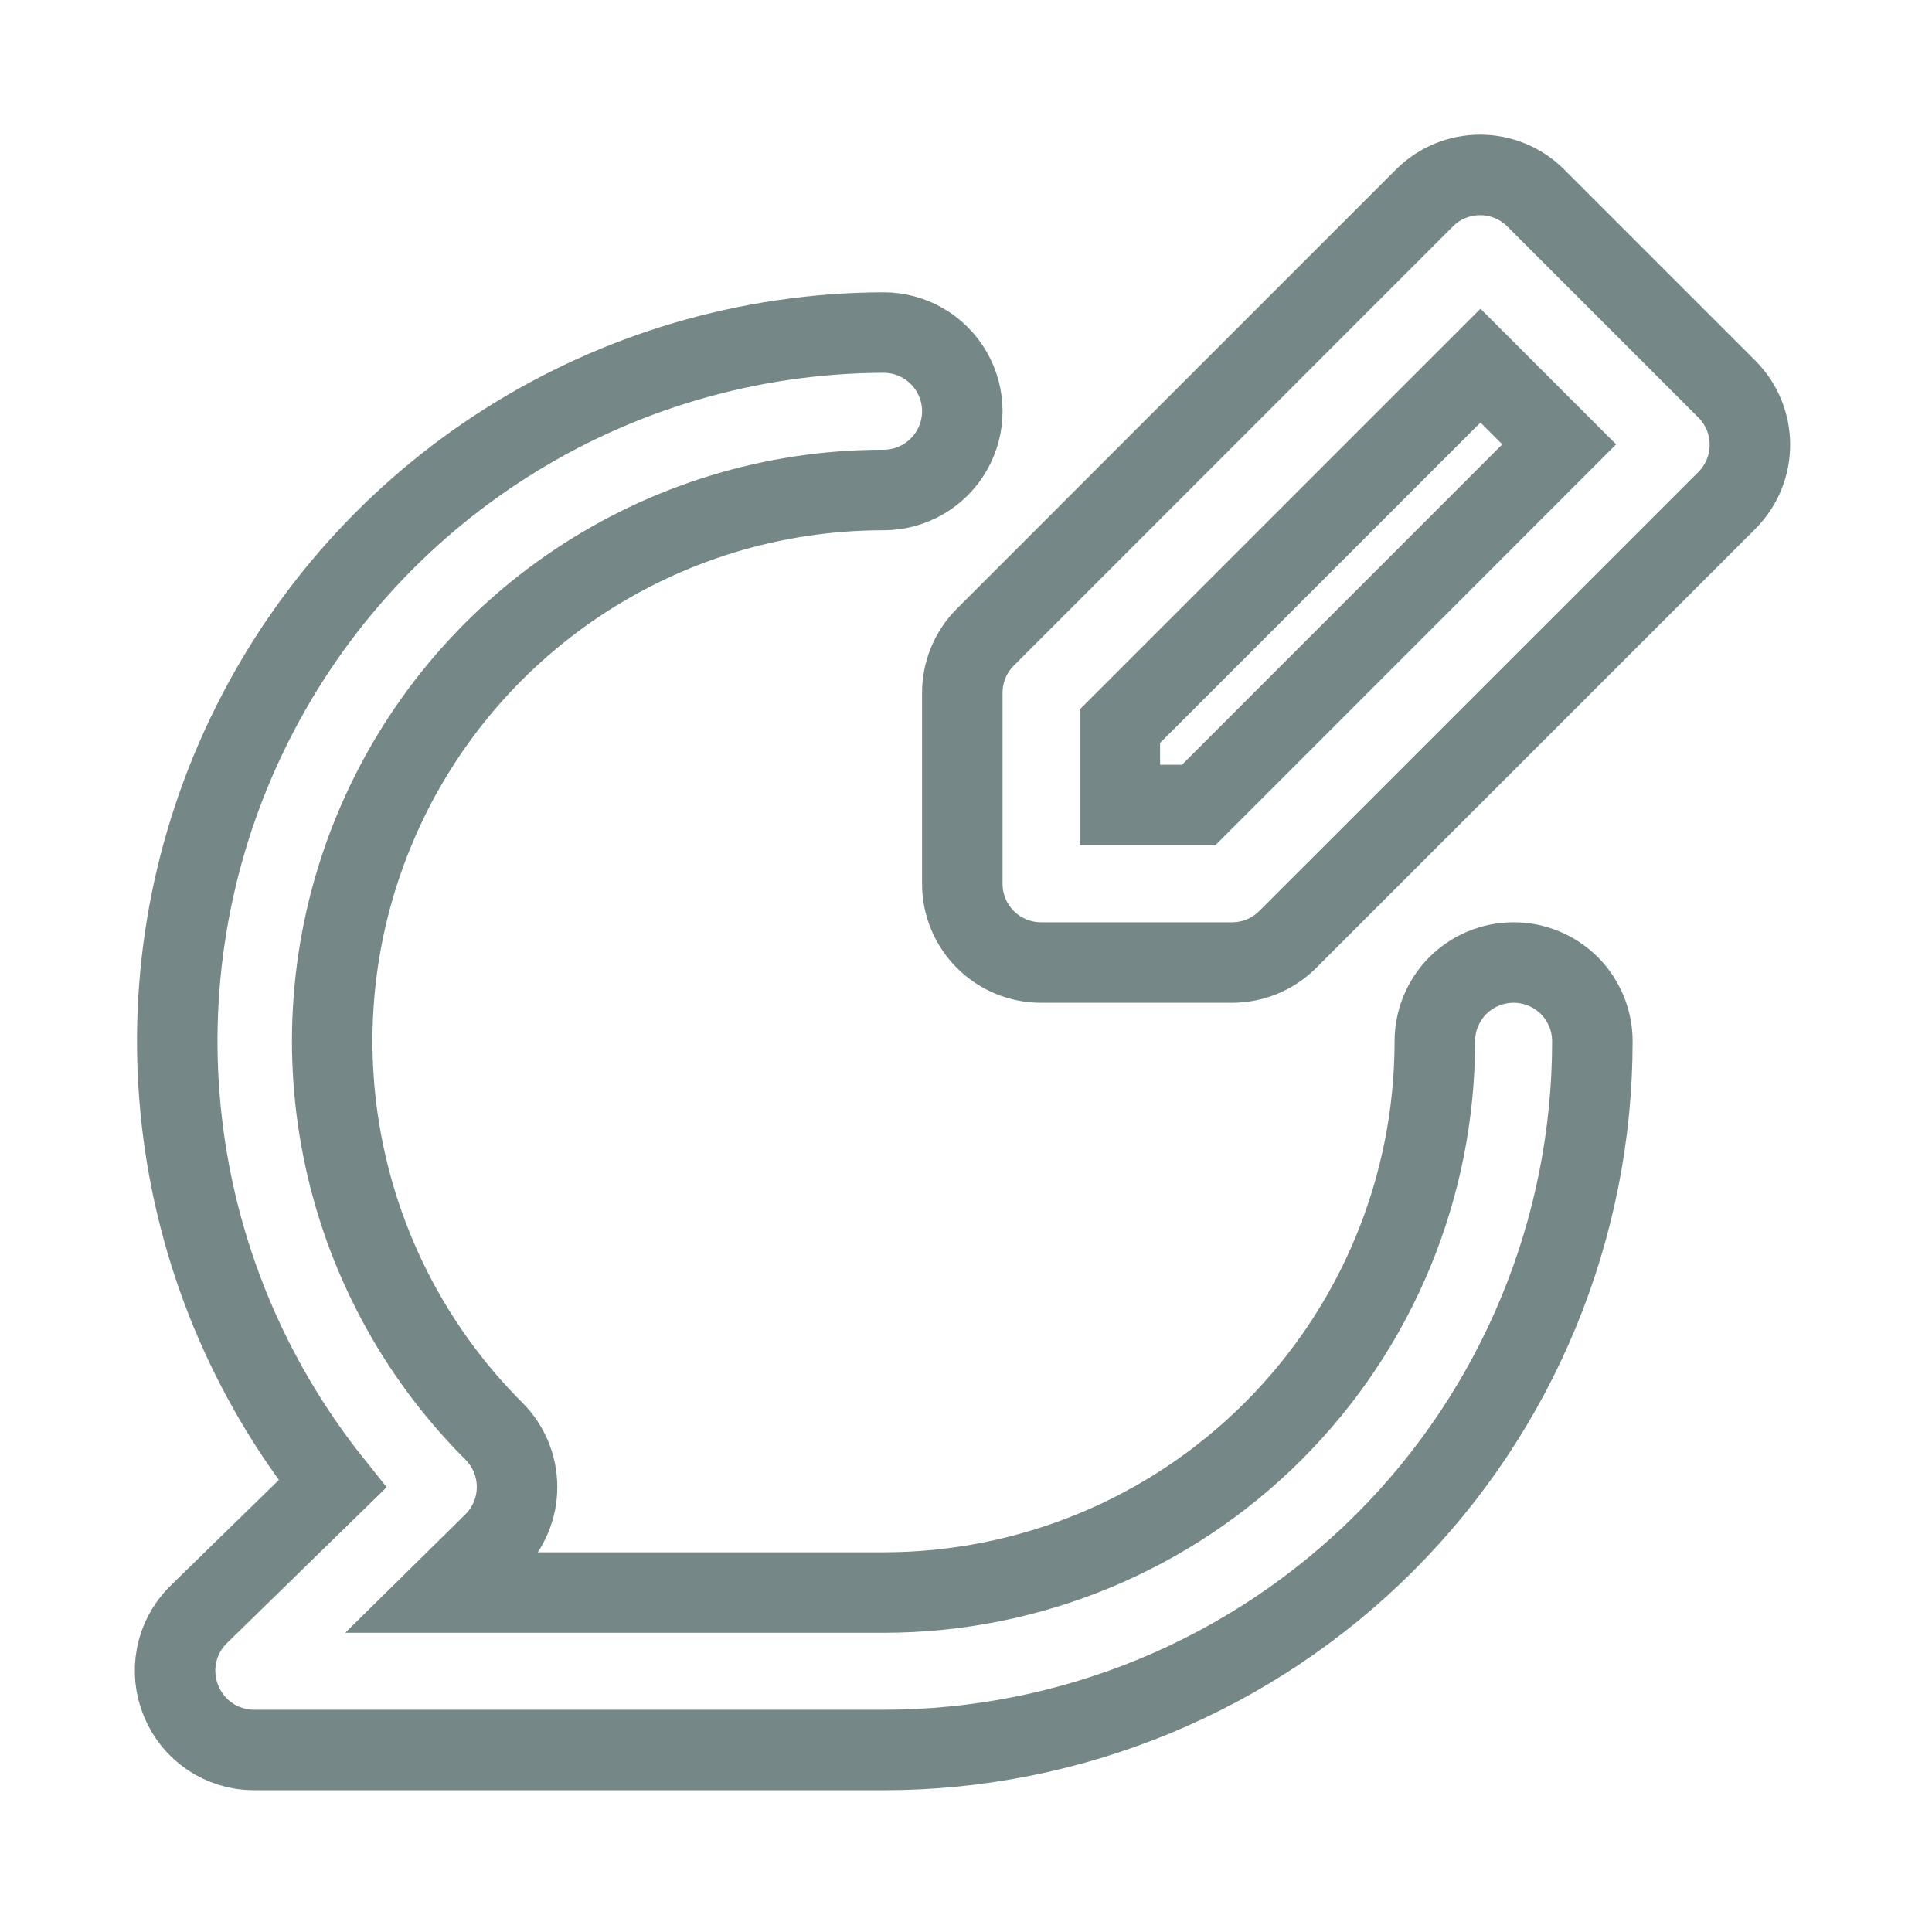
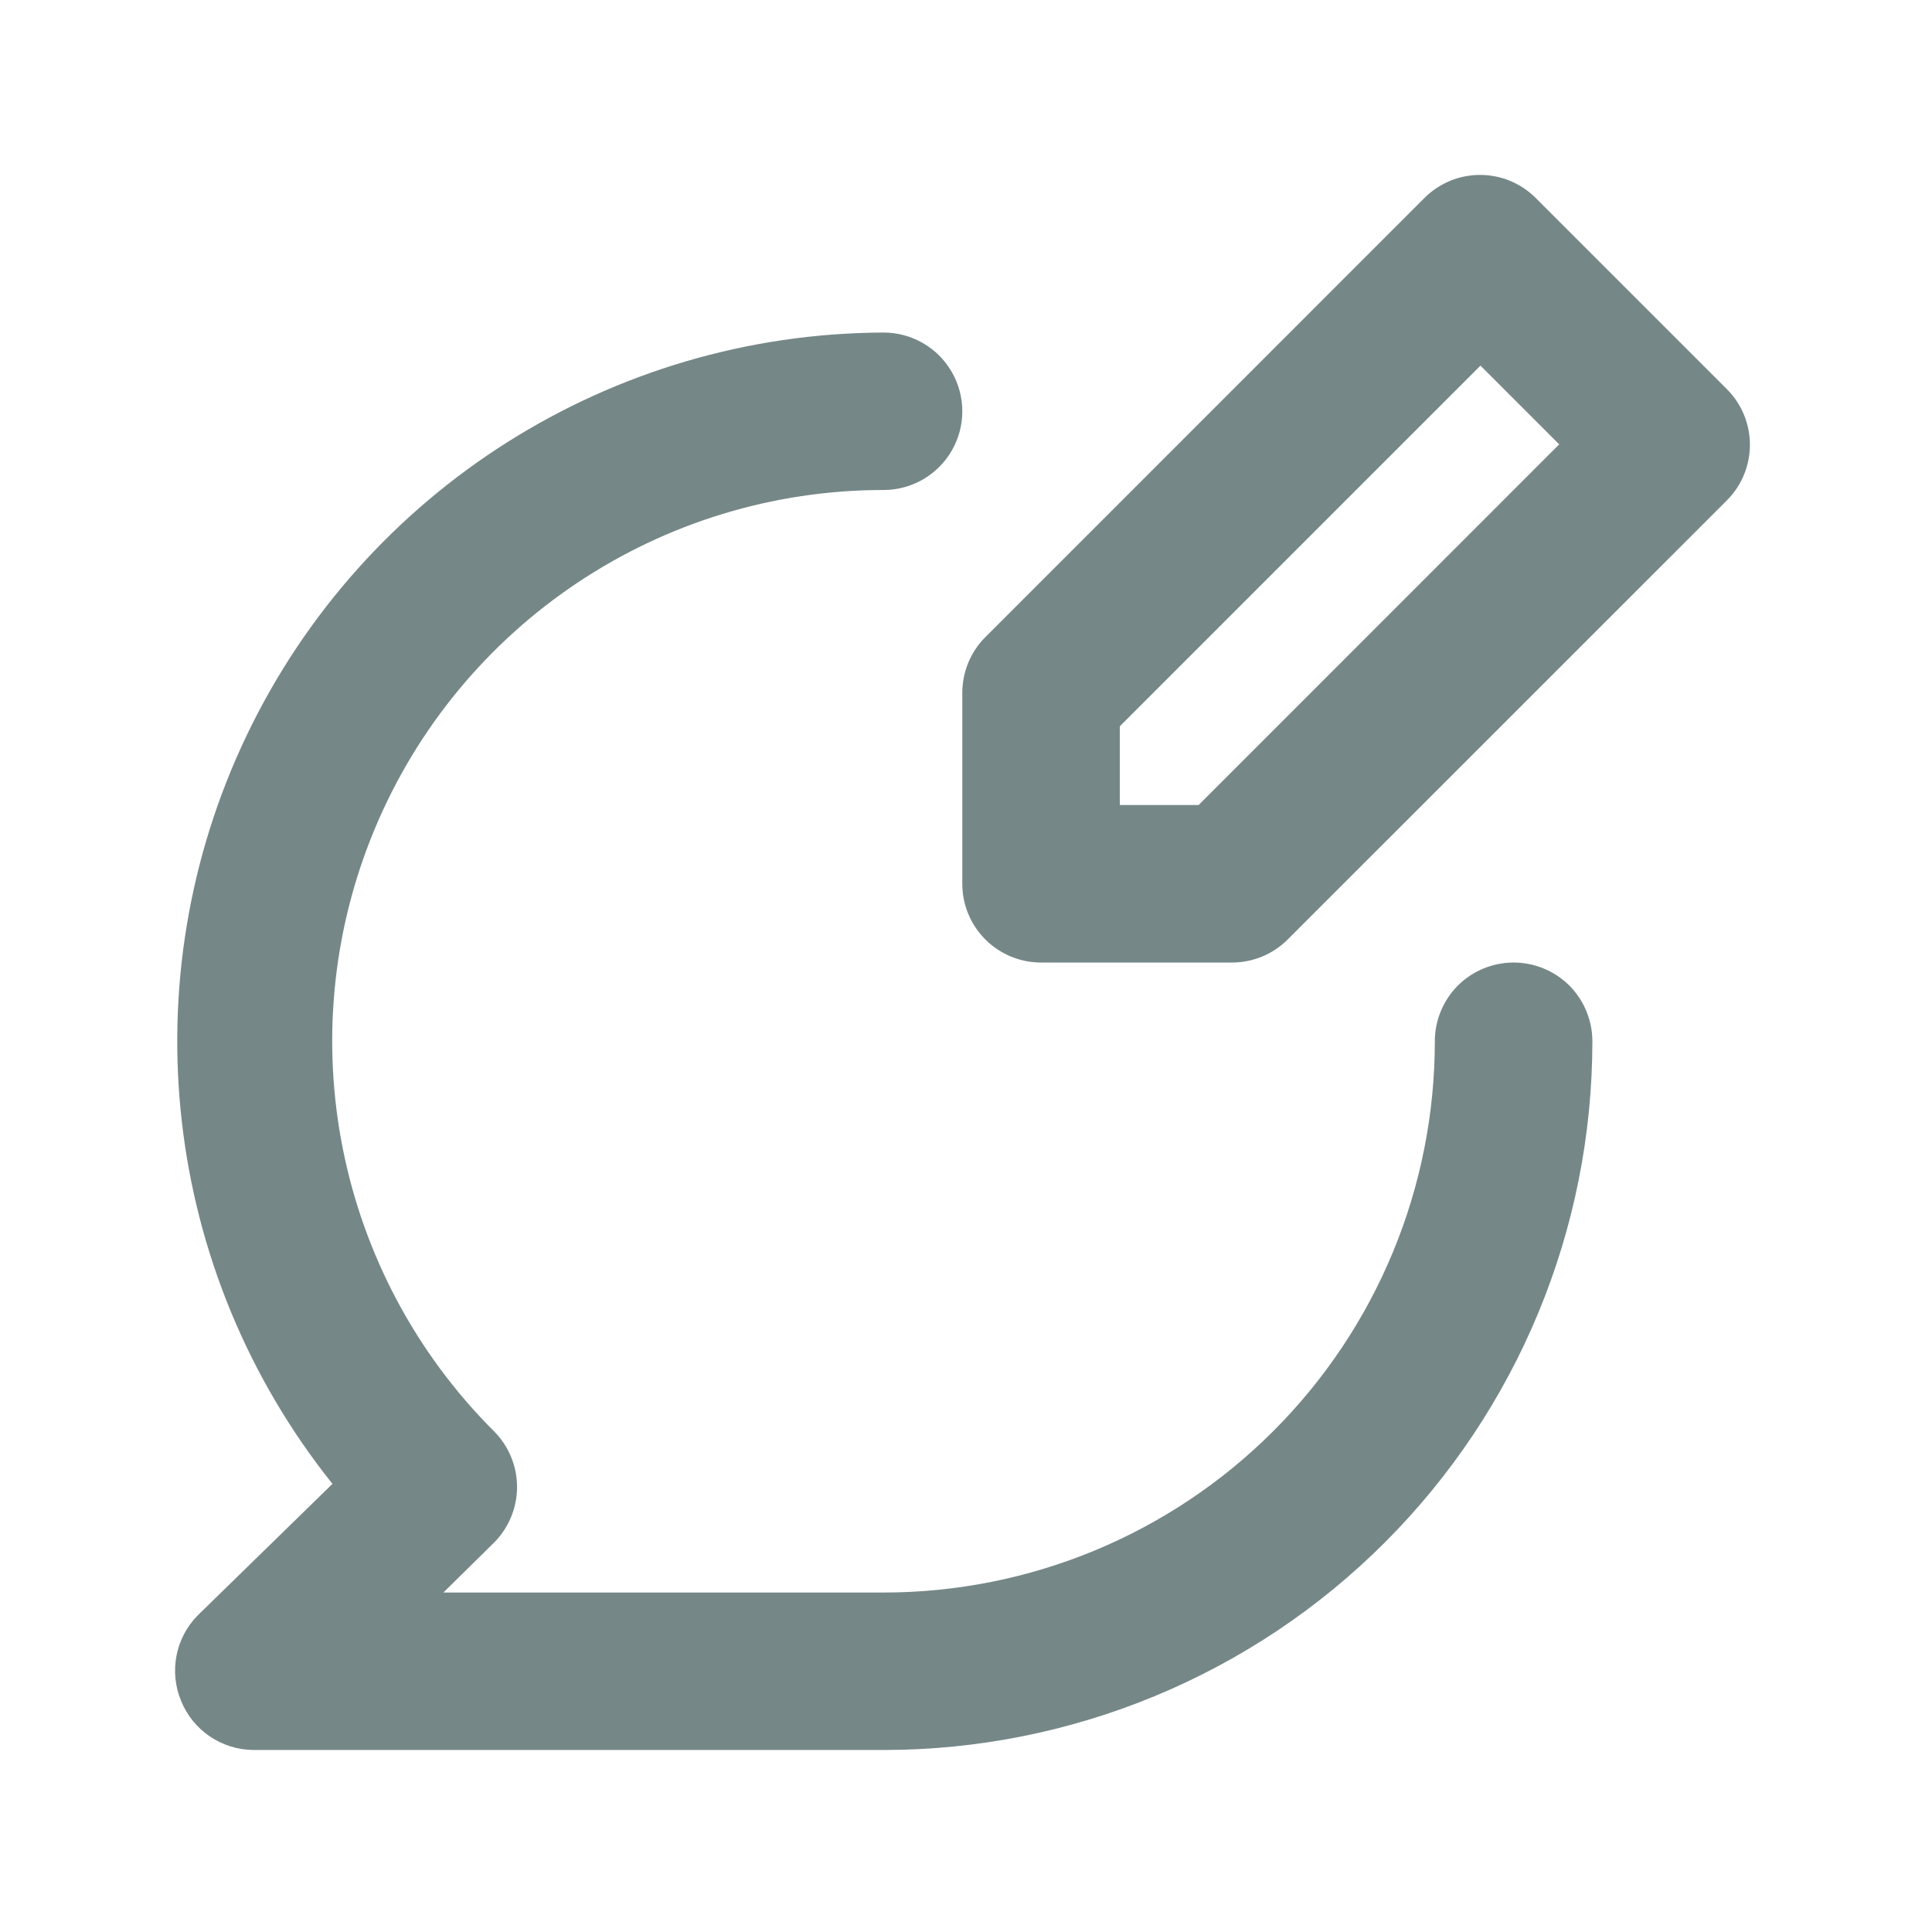
- <svg xmlns="http://www.w3.org/2000/svg" style="isolation:isolate" viewBox="0 0 24 24">
+ <svg xmlns="http://www.w3.org/2000/svg" style="isolation:isolate" viewBox="0 0 24 24" width="24pt" height="24pt">
  <defs>
-     <clipPath id="a">
-       <path d="M0 0h24v24H0z" />
+     <clipPath id="_clipPath_oV4wXPYiSTOzvkdpTwOQlJCOAW2aCwoM">
+       <rect width="24" height="24" />
    </clipPath>
  </defs>
-   <g clip-path="url(#a)">
-     <path d="m21.453 4.835-2.377-2.377c-.382-.38-.998-.38-1.38 0l-5.458 5.459c-.183.184-.285.434-.284.694v2.368c0 .26.103.508.287.692.183.183.432.286.692.286H15.3c.26.001.51-.101.694-.284l5.459-5.458c.38-.382.38-.998 0-1.38ZM14.889 10h-.978v-.978l4.48-4.48.978.978L14.89 10h-.001Zm3.913 1.957c-.259 0-.508.103-.692.286-.183.184-.286.433-.286.692 0 1.816-.721 3.558-2.006 4.842-1.284 1.285-3.026 2.006-4.842 2.006H5.508l.626-.617c.185-.184.289-.434.289-.694 0-.261-.104-.511-.289-.695-1.959-1.958-2.546-4.904-1.486-7.463 1.06-2.559 3.558-4.228 6.328-4.227.349 0 .672-.186.847-.489.175-.303.175-.675 0-.978-.175-.303-.498-.489-.847-.489-3.378.012-6.452 1.955-7.911 5.003-1.459 3.047-1.045 6.66 1.065 9.299l-1.673 1.633c-.278.281-.359.702-.206 1.067.15.365.505.604.9.606h7.826c2.335 0 4.575-.927 6.226-2.578 1.651-1.651 2.578-3.891 2.578-6.226 0-.259-.103-.508-.286-.692-.184-.183-.433-.286-.692-.286h-.001Z" fill="none" vector-effect="non-scaling-stroke" stroke="#768787" />
+   <g clip-path="url(#_clipPath_oV4wXPYiSTOzvkdpTwOQlJCOAW2aCwoM)">
+     <path d=" M 21.453 4.835 L 19.076 2.458 C 18.694 2.078 18.078 2.078 17.696 2.458 L 12.238 7.917 C 12.055 8.101 11.953 8.351 11.954 8.611 L 11.954 10.979 C 11.954 11.239 12.057 11.487 12.241 11.671 C 12.424 11.854 12.673 11.957 12.933 11.957 L 15.3 11.957 C 15.56 11.958 15.81 11.856 15.994 11.673 L 21.453 6.215 C 21.833 5.833 21.833 5.217 21.453 4.835 Z  M 14.889 10 L 13.911 10 L 13.911 9.022 L 18.391 4.542 L 19.369 5.52 L 14.89 10 L 14.889 10 Z  M 18.802 11.957 C 18.543 11.957 18.294 12.06 18.11 12.243 C 17.927 12.427 17.824 12.676 17.824 12.935 C 17.824 14.751 17.103 16.493 15.818 17.777 C 14.534 19.062 12.792 19.783 10.976 19.783 L 5.508 19.783 L 6.134 19.166 C 6.319 18.982 6.423 18.732 6.423 18.472 C 6.423 18.211 6.319 17.961 6.134 17.777 C 4.175 15.819 3.588 12.873 4.648 10.314 C 5.708 7.755 8.206 6.086 10.976 6.087 C 11.325 6.087 11.648 5.901 11.823 5.598 C 11.998 5.295 11.998 4.923 11.823 4.62 C 11.648 4.317 11.325 4.131 10.976 4.131 C 7.598 4.143 4.524 6.086 3.065 9.134 C 1.606 12.181 2.02 15.794 4.13 18.433 L 2.457 20.066 C 2.179 20.347 2.098 20.768 2.251 21.133 C 2.401 21.498 2.756 21.737 3.151 21.739 L 10.977 21.739 C 13.312 21.739 15.552 20.812 17.203 19.161 C 18.854 17.51 19.781 15.27 19.781 12.935 C 19.781 12.676 19.678 12.427 19.495 12.243 C 19.311 12.06 19.062 11.957 18.803 11.957 L 18.802 11.957 Z " fill="rgb(118,135,135)" />
  </g>
</svg>
